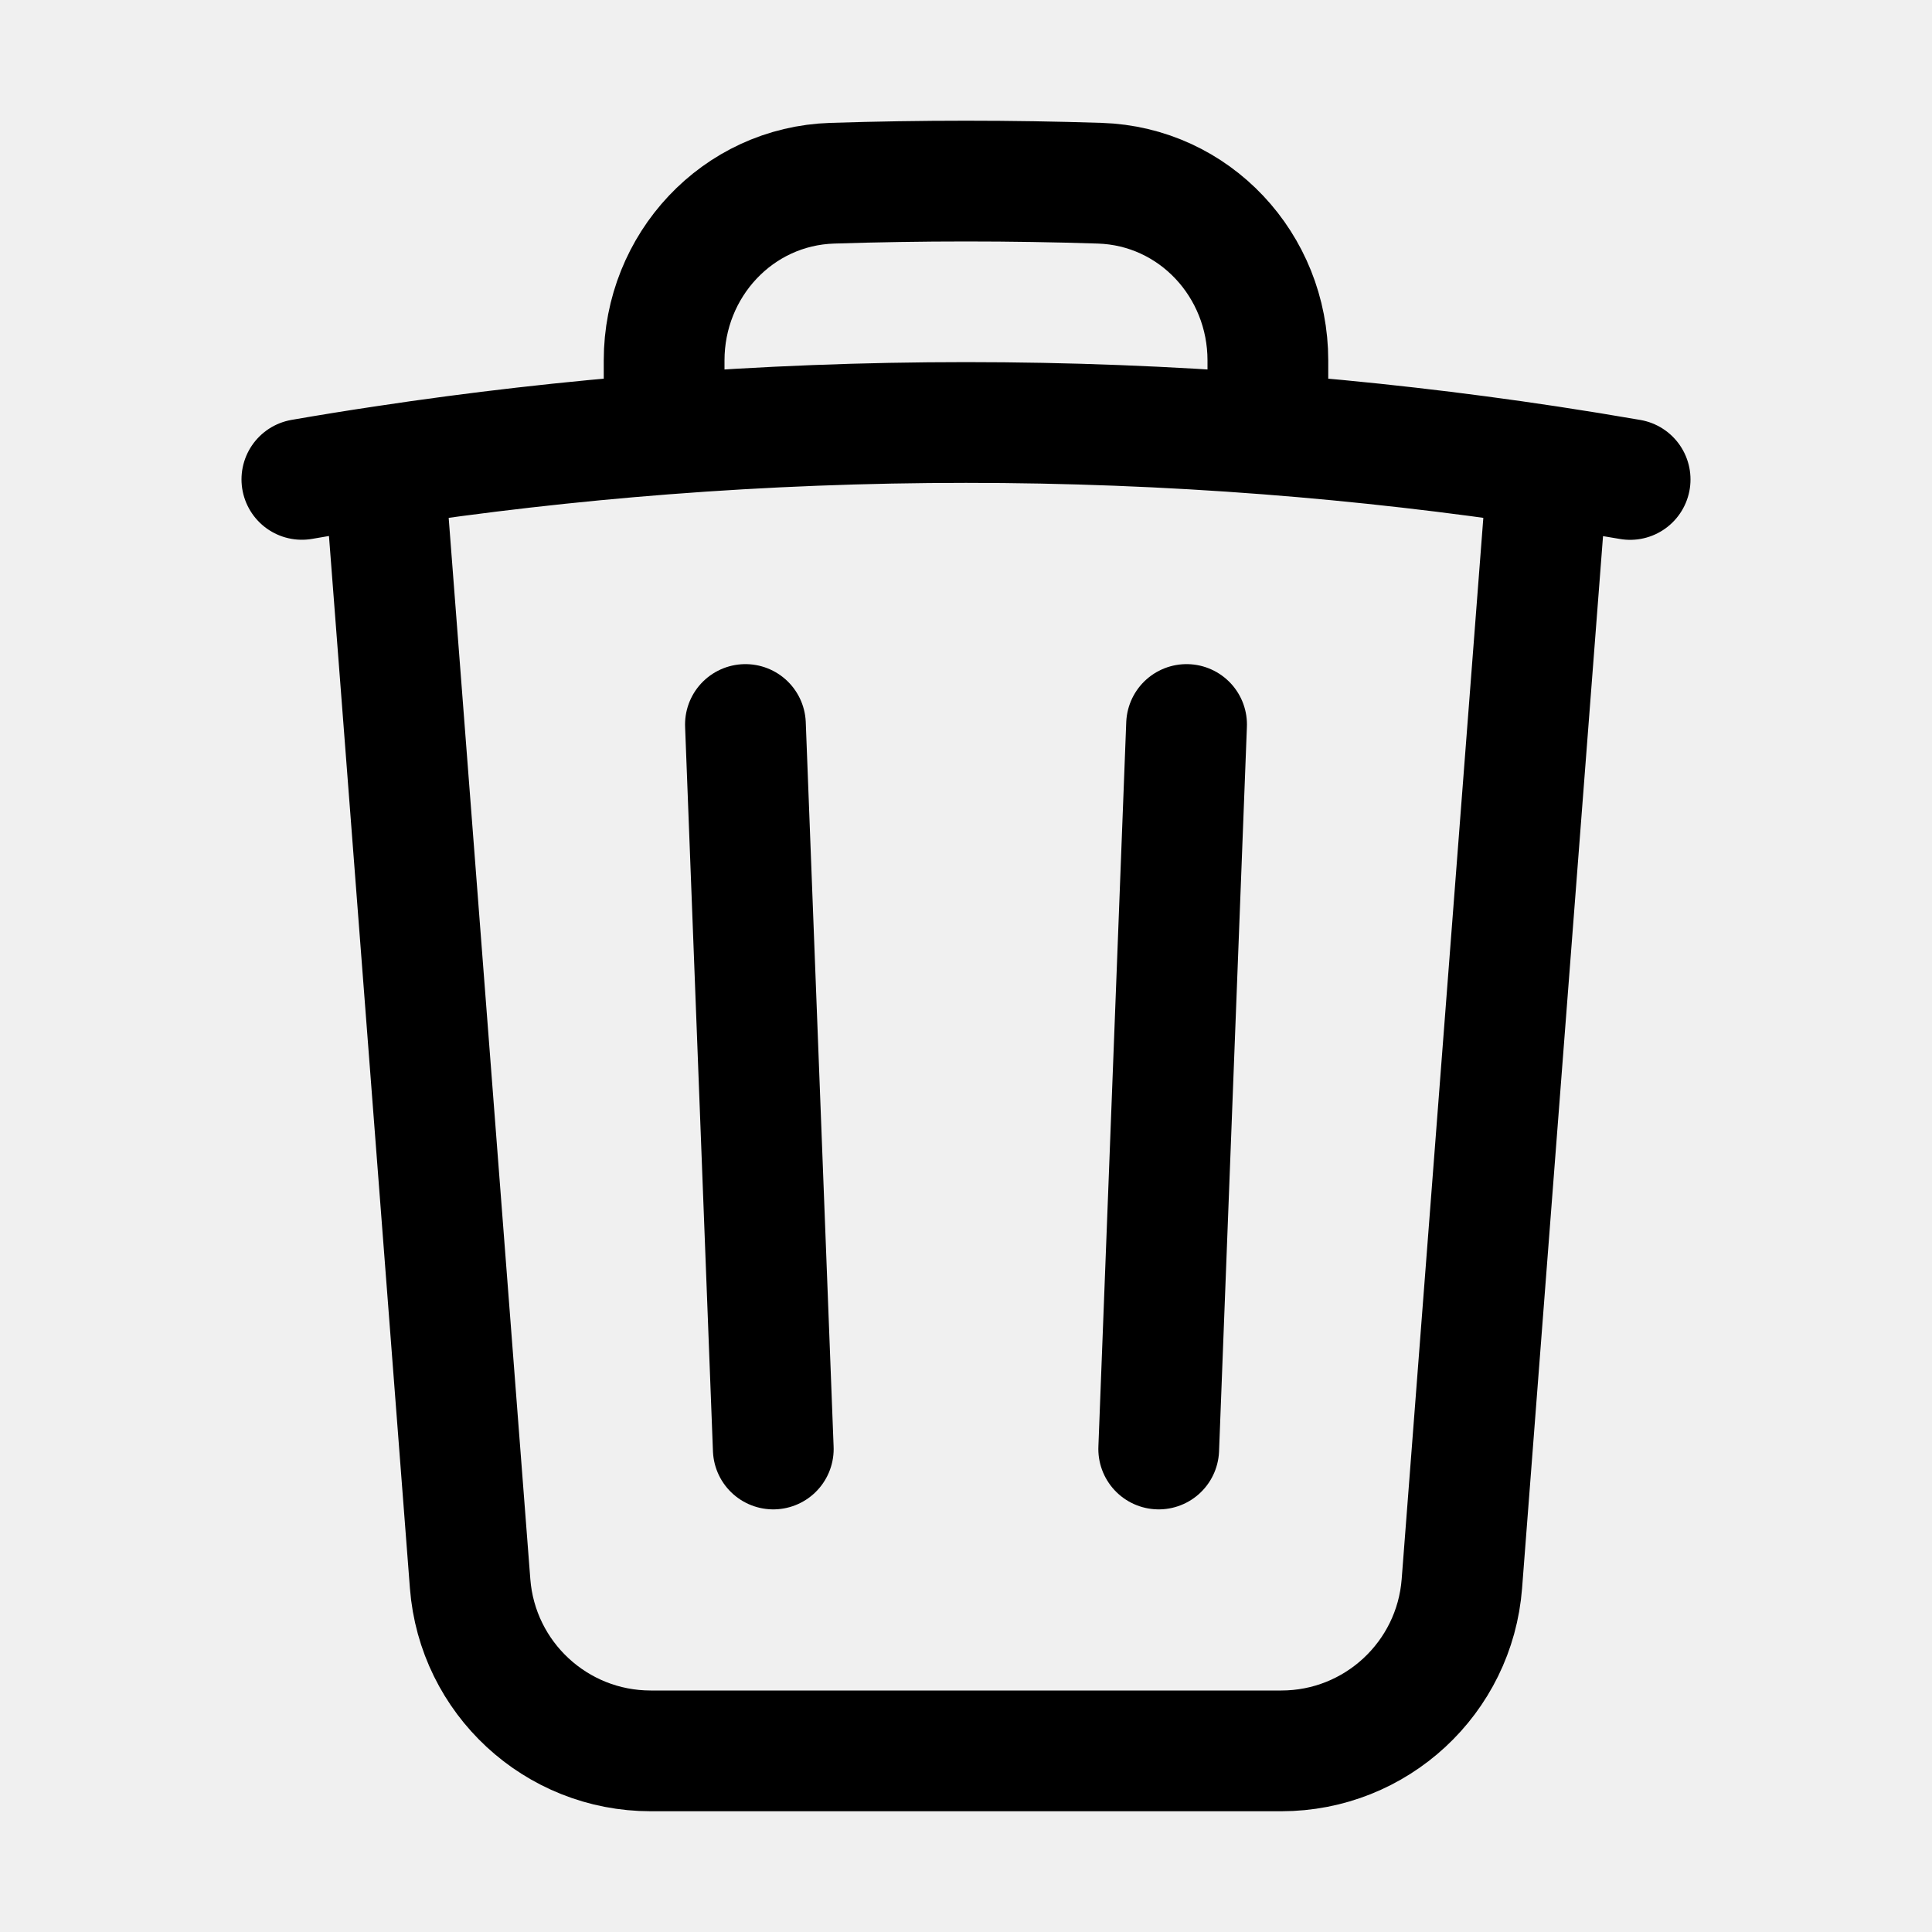
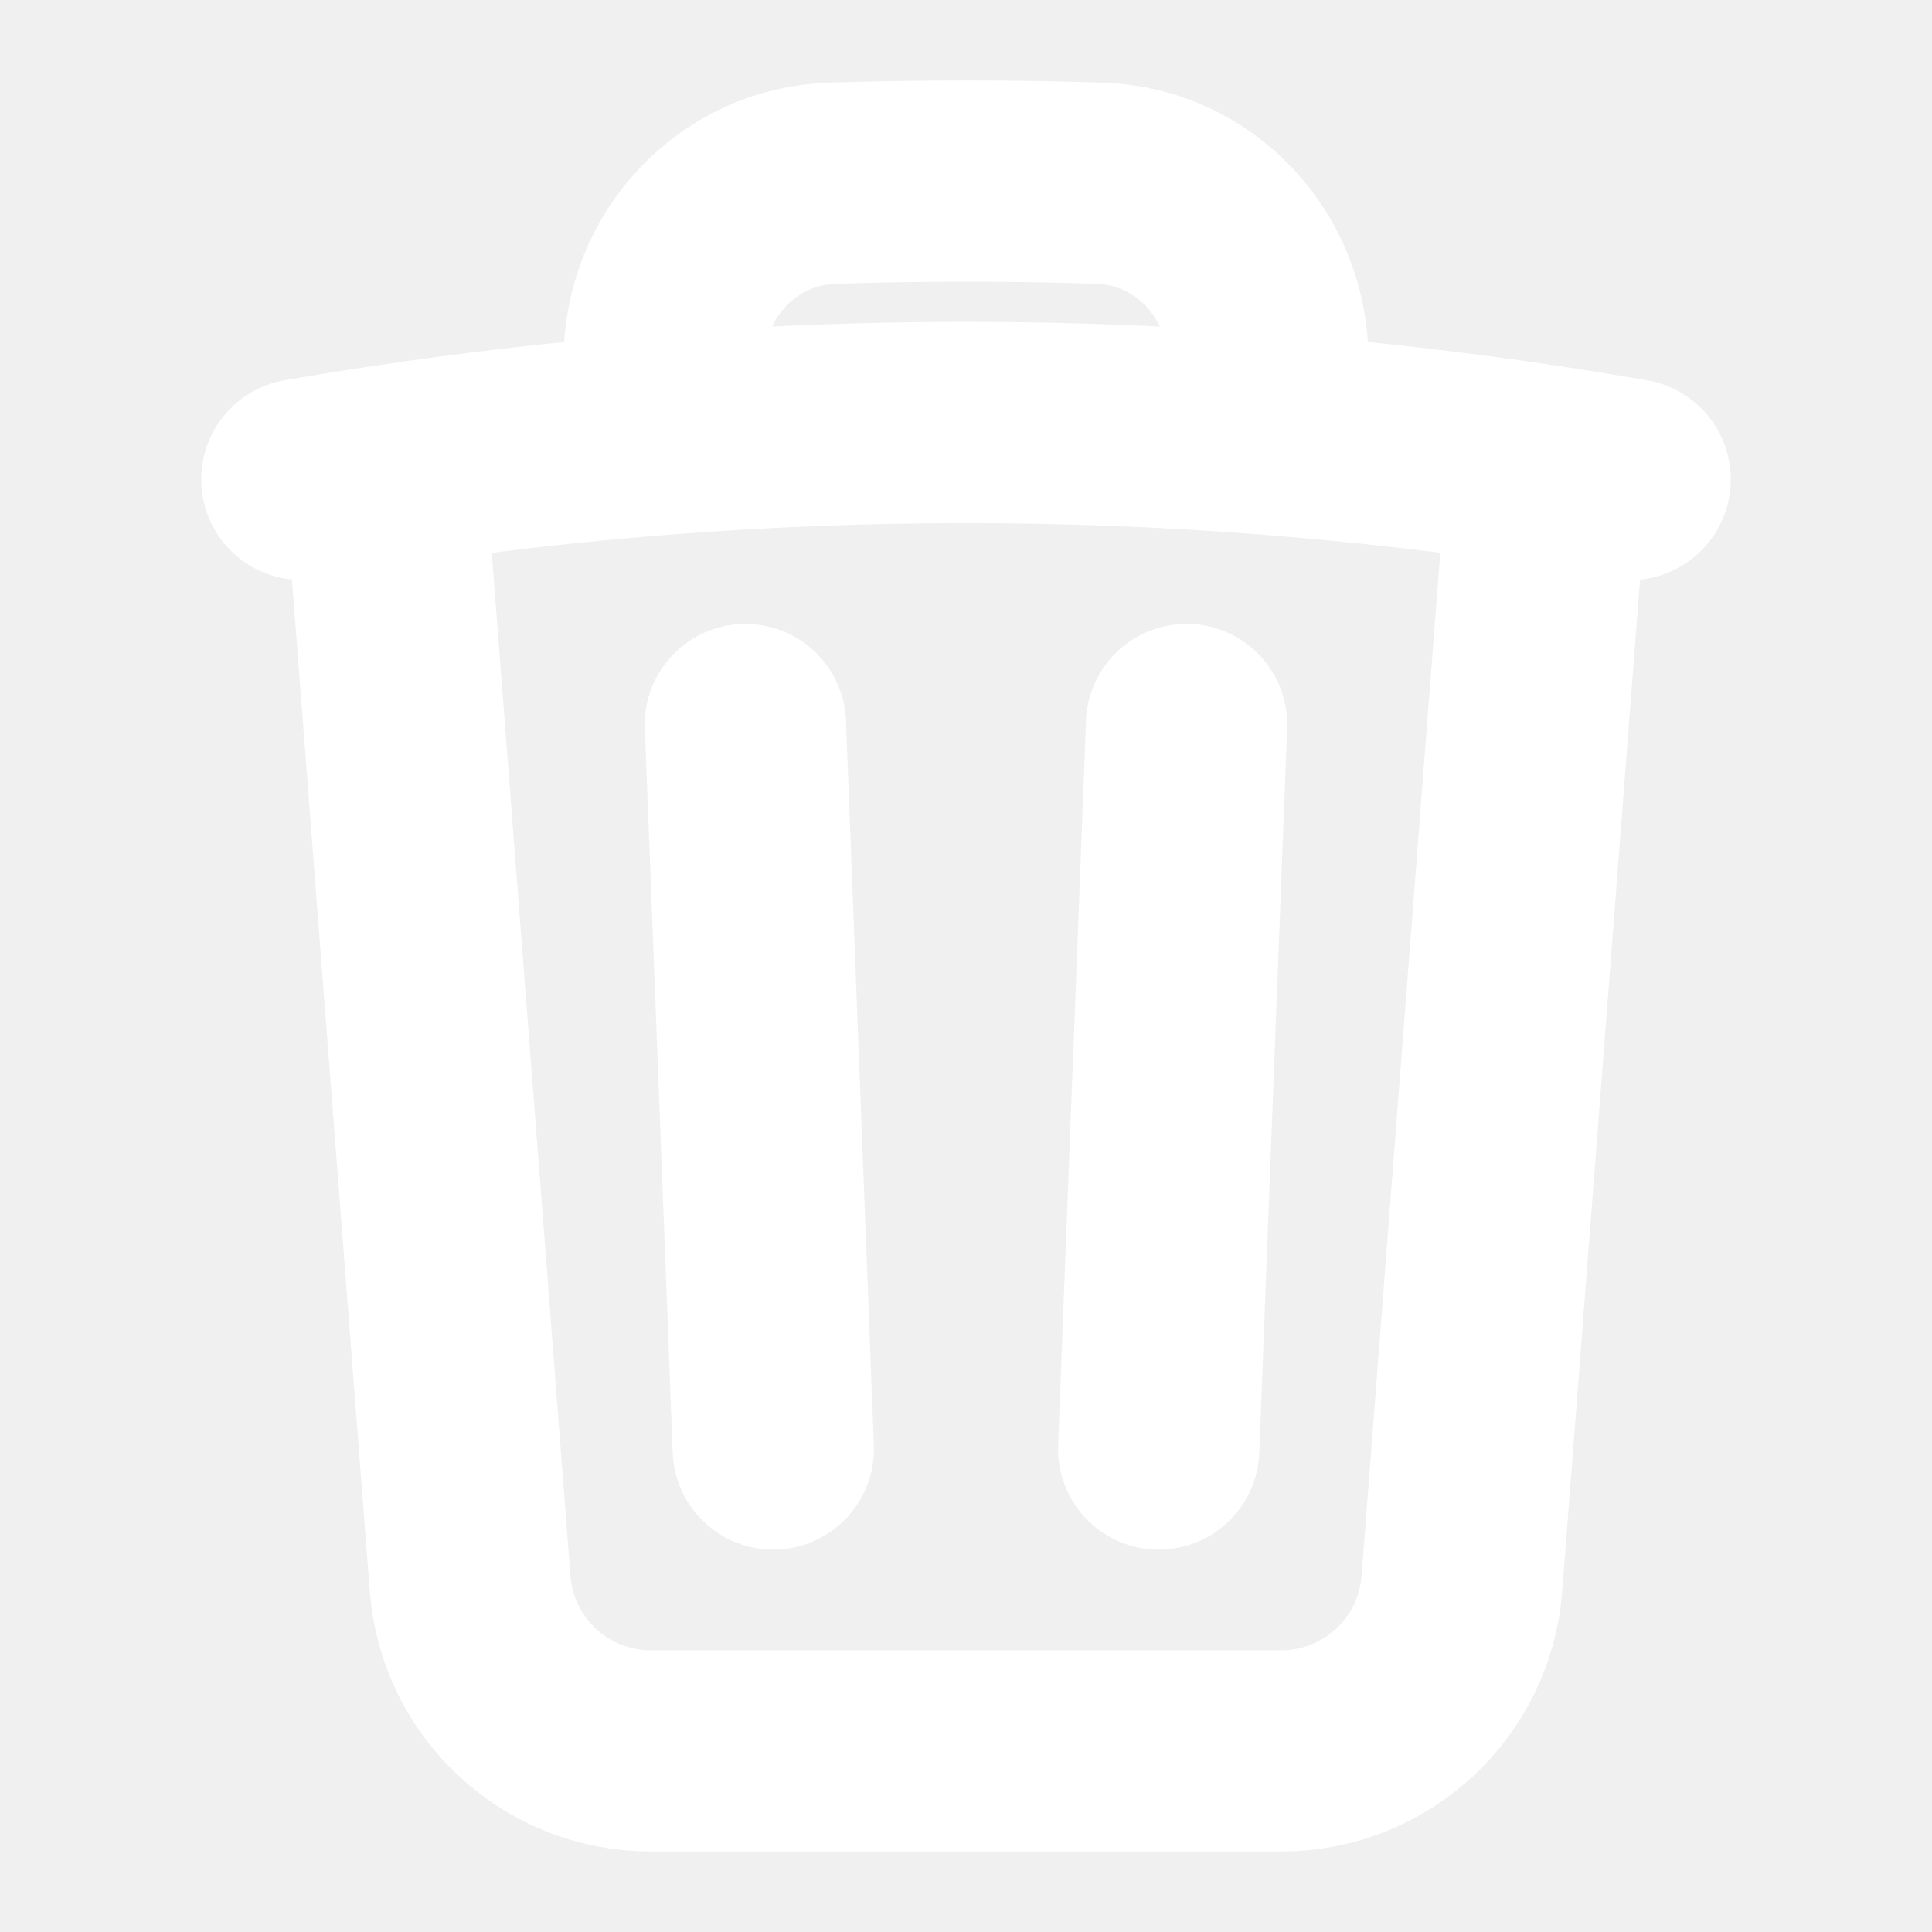
- <svg xmlns="http://www.w3.org/2000/svg" fill="none" viewBox="0 0 24 24" stroke-width="1.5" stroke="currentColor" class="size-6">
+ <svg xmlns="http://www.w3.org/2000/svg" fill="none" viewBox="0 0 24 24" stroke-width="2.5" stroke="white" class="size-6">
  <path stroke-linecap="round" stroke-linejoin="round" d="m14.74 9-.346 9m-4.788 0L9.26 9m9.968-3.21c.342.052.682.107 1.022.166m-1.022-.165L18.16 19.673a2.25 2.25 0 0 1-2.244 2.077H8.084a2.25 2.25 0 0 1-2.244-2.077L4.772 5.79m14.456 0a48.108 48.108 0 0 0-3.478-.397m-12 .562c.34-.059.68-.114 1.022-.165m0 0a48.11 48.11 0 0 1 3.478-.397m7.5 0v-.916c0-1.18-.91-2.164-2.09-2.201a51.964 51.964 0 0 0-3.32 0c-1.18.037-2.09 1.022-2.09 2.201v.916m7.5 0a48.667 48.667 0 0 0-7.5 0" />
</svg>
